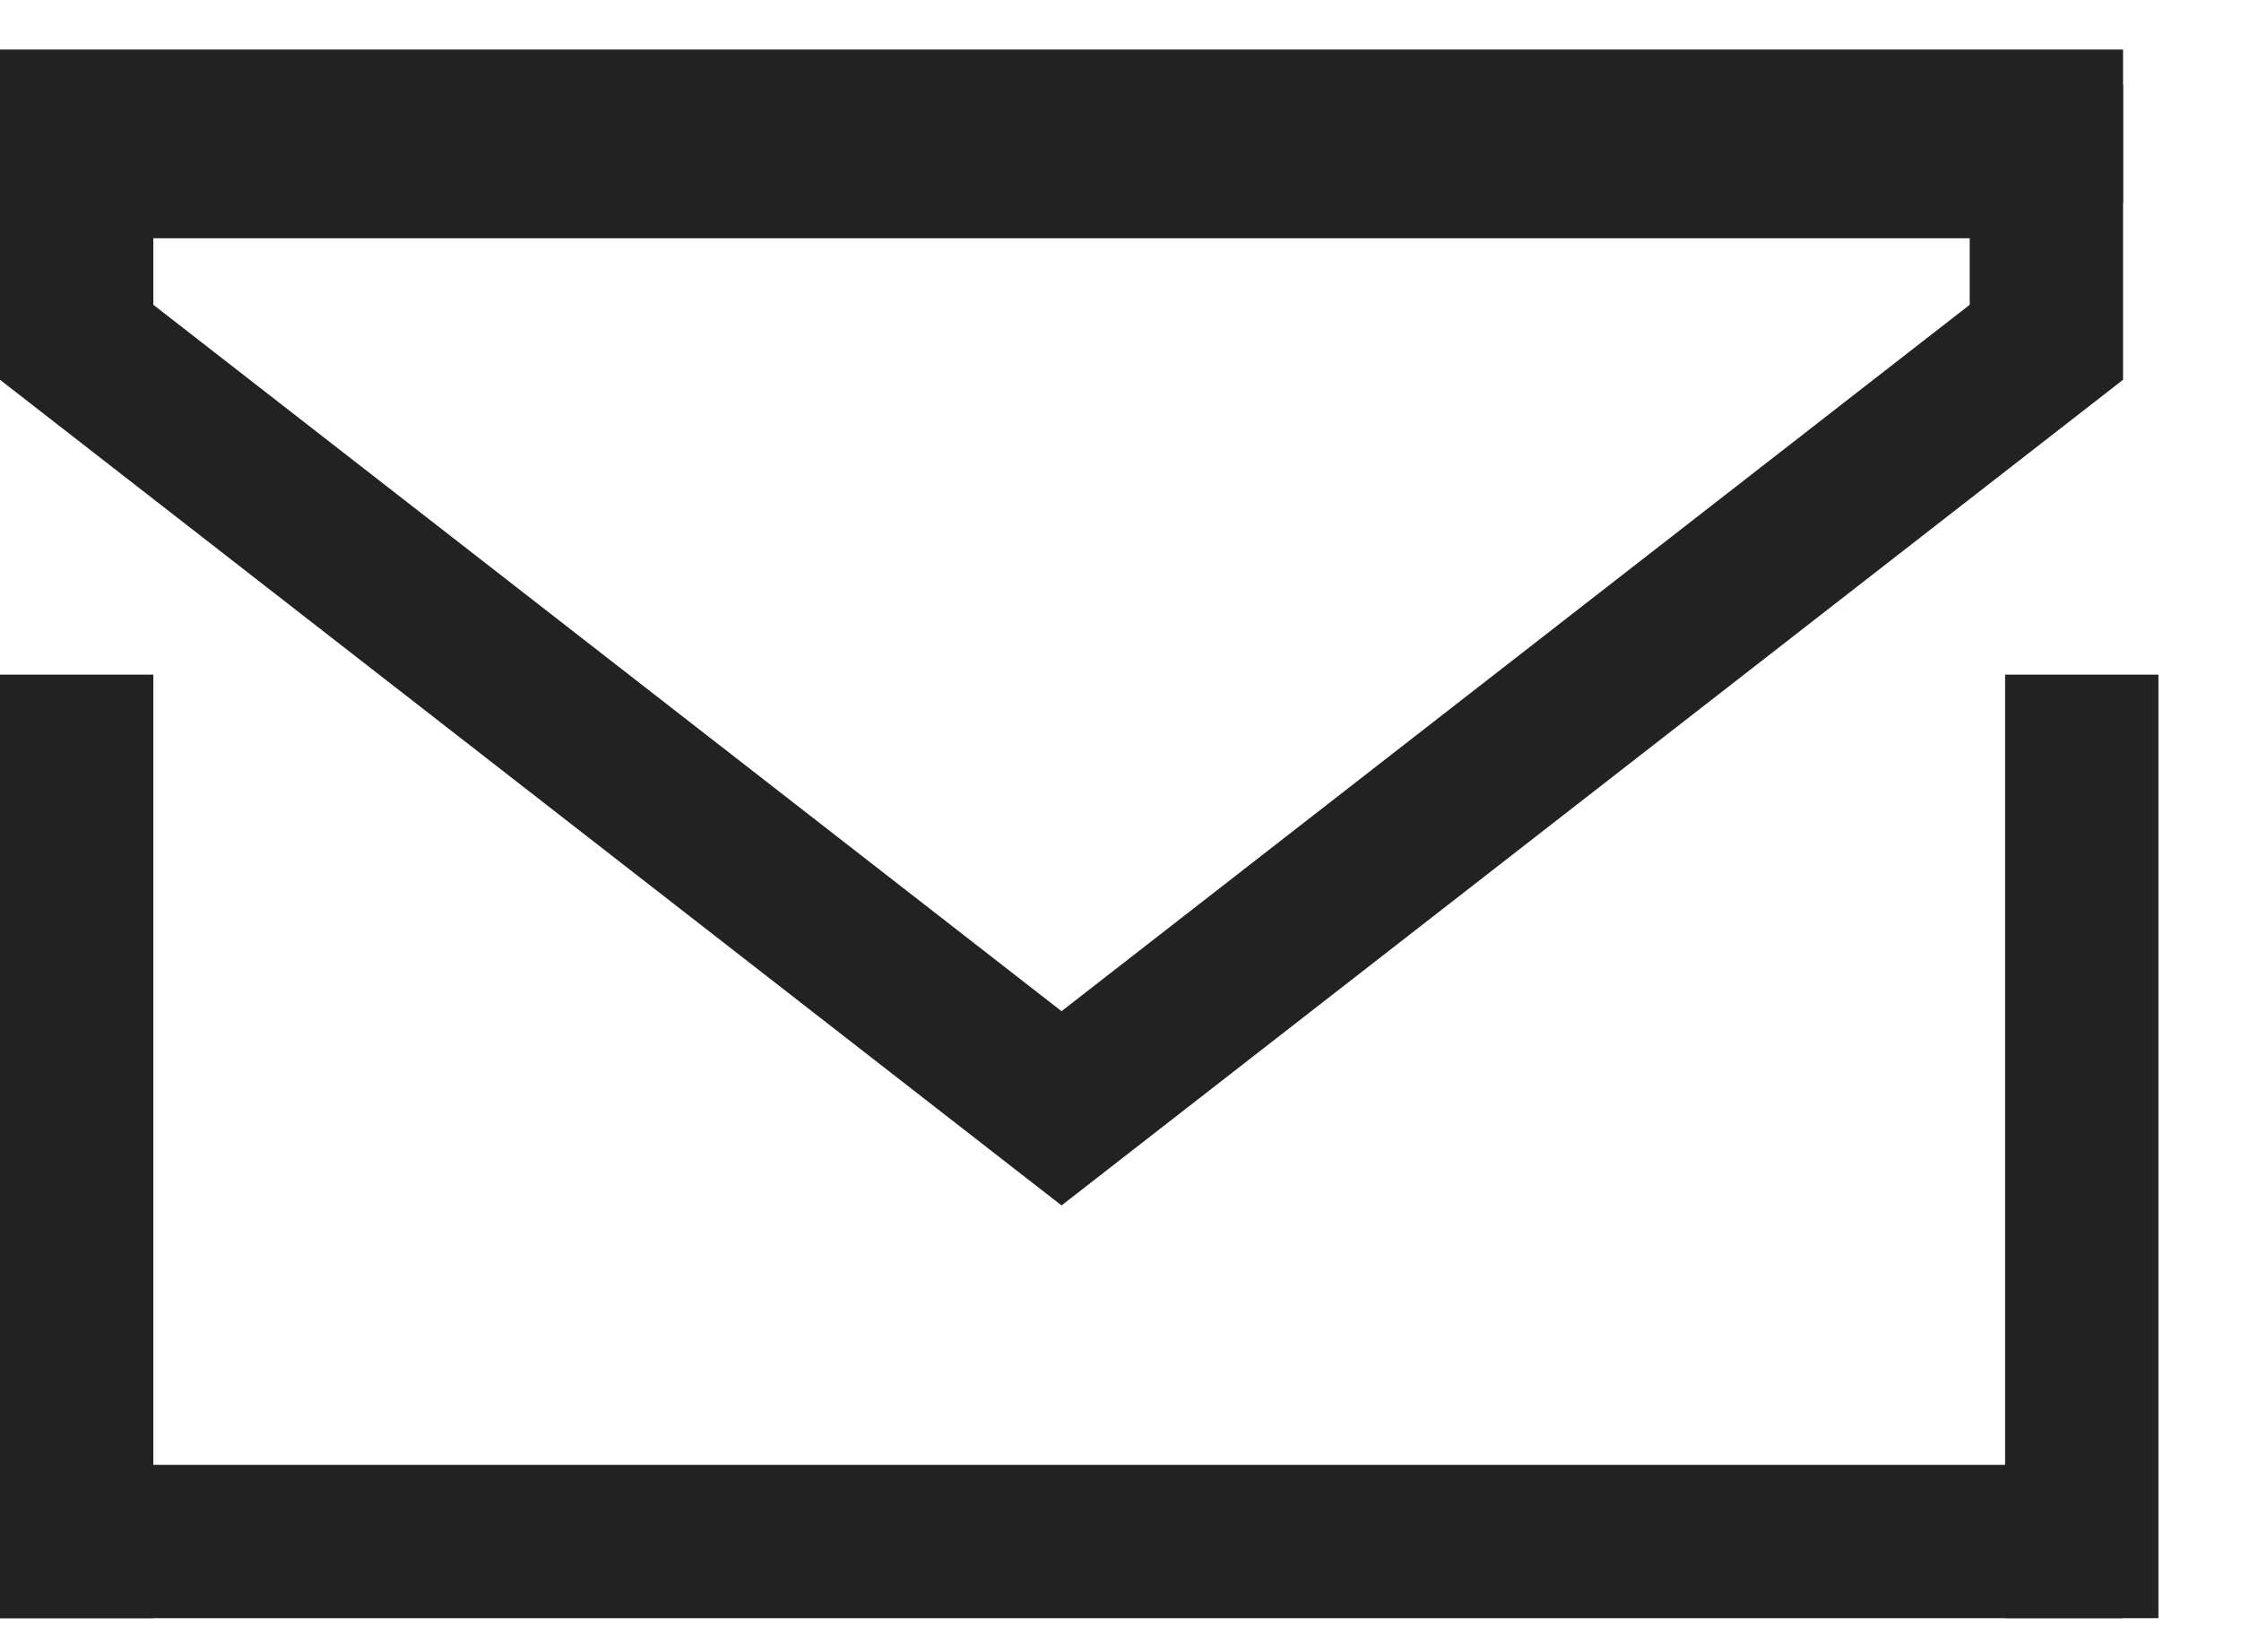
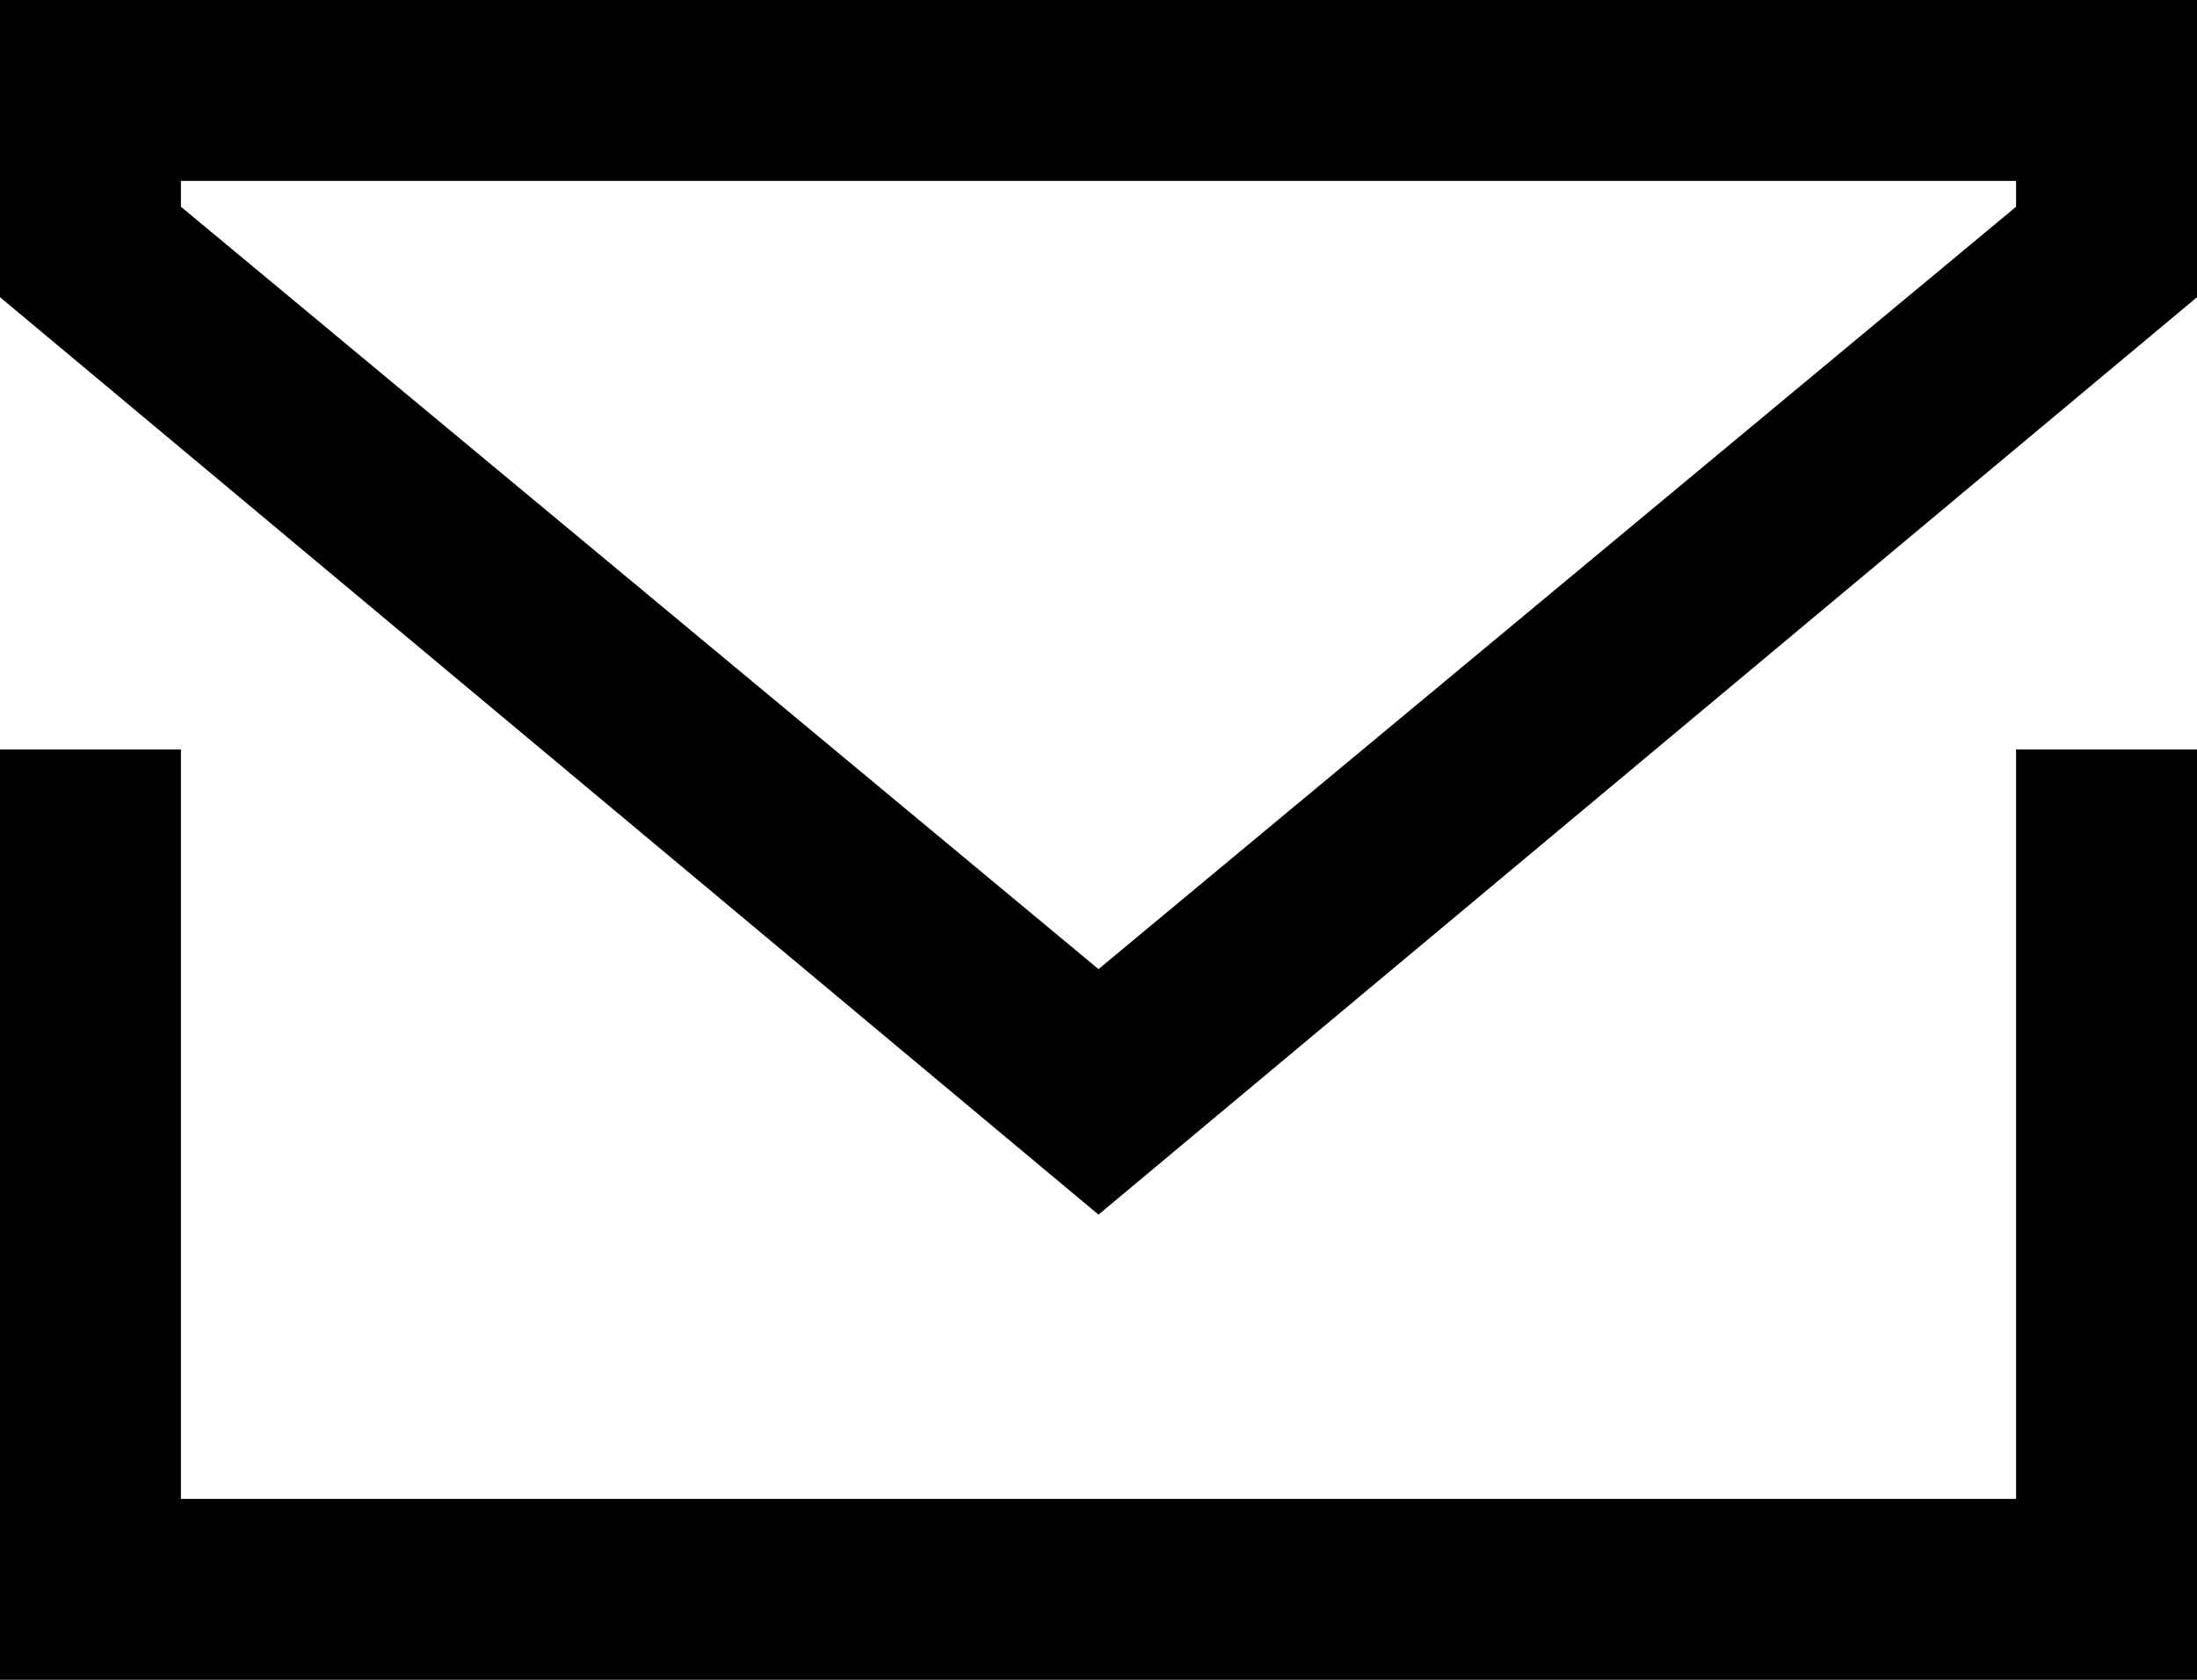
- <svg xmlns="http://www.w3.org/2000/svg" width="19" height="14" viewBox="0 0 19 14" fill="none">
-   <line x1="0.65" y1="5.72" x2="0.65" y2="13.72" stroke="#222222" stroke-width="1.3" />
-   <line x1="17.65" y1="5.72" x2="17.65" y2="13.72" stroke="#222222" stroke-width="1.3" />
-   <line y1="13.07" x2="18" y2="13.07" stroke="#222222" stroke-width="1.3" />
-   <line y1="1.07" x2="18" y2="1.07" stroke="#222222" stroke-width="1.3" />
-   <path d="M17.35 2.902L9 9.397L0.65 2.902V1.37H3.5L9 1.37H14H17.35V2.902Z" stroke="#222222" stroke-width="1.3" />
+ <svg xmlns="http://www.w3.org/2000/svg" version="1.1" id="Layer_1" x="0px" y="0px" viewBox="0 0 17 13" style="enable-background:new 0 0 17 13;" xml:space="preserve">
+   <path d="M15.6,11.6H1.4V5.8H0V13h17V5.8h-1.4V11.6z M0,0v2.3l8.5,7.1L17,2.3V0H0z M15.6,1.6L8.5,7.5L1.4,1.6V1.4h14.2L15.6,1.6z" />
</svg>
